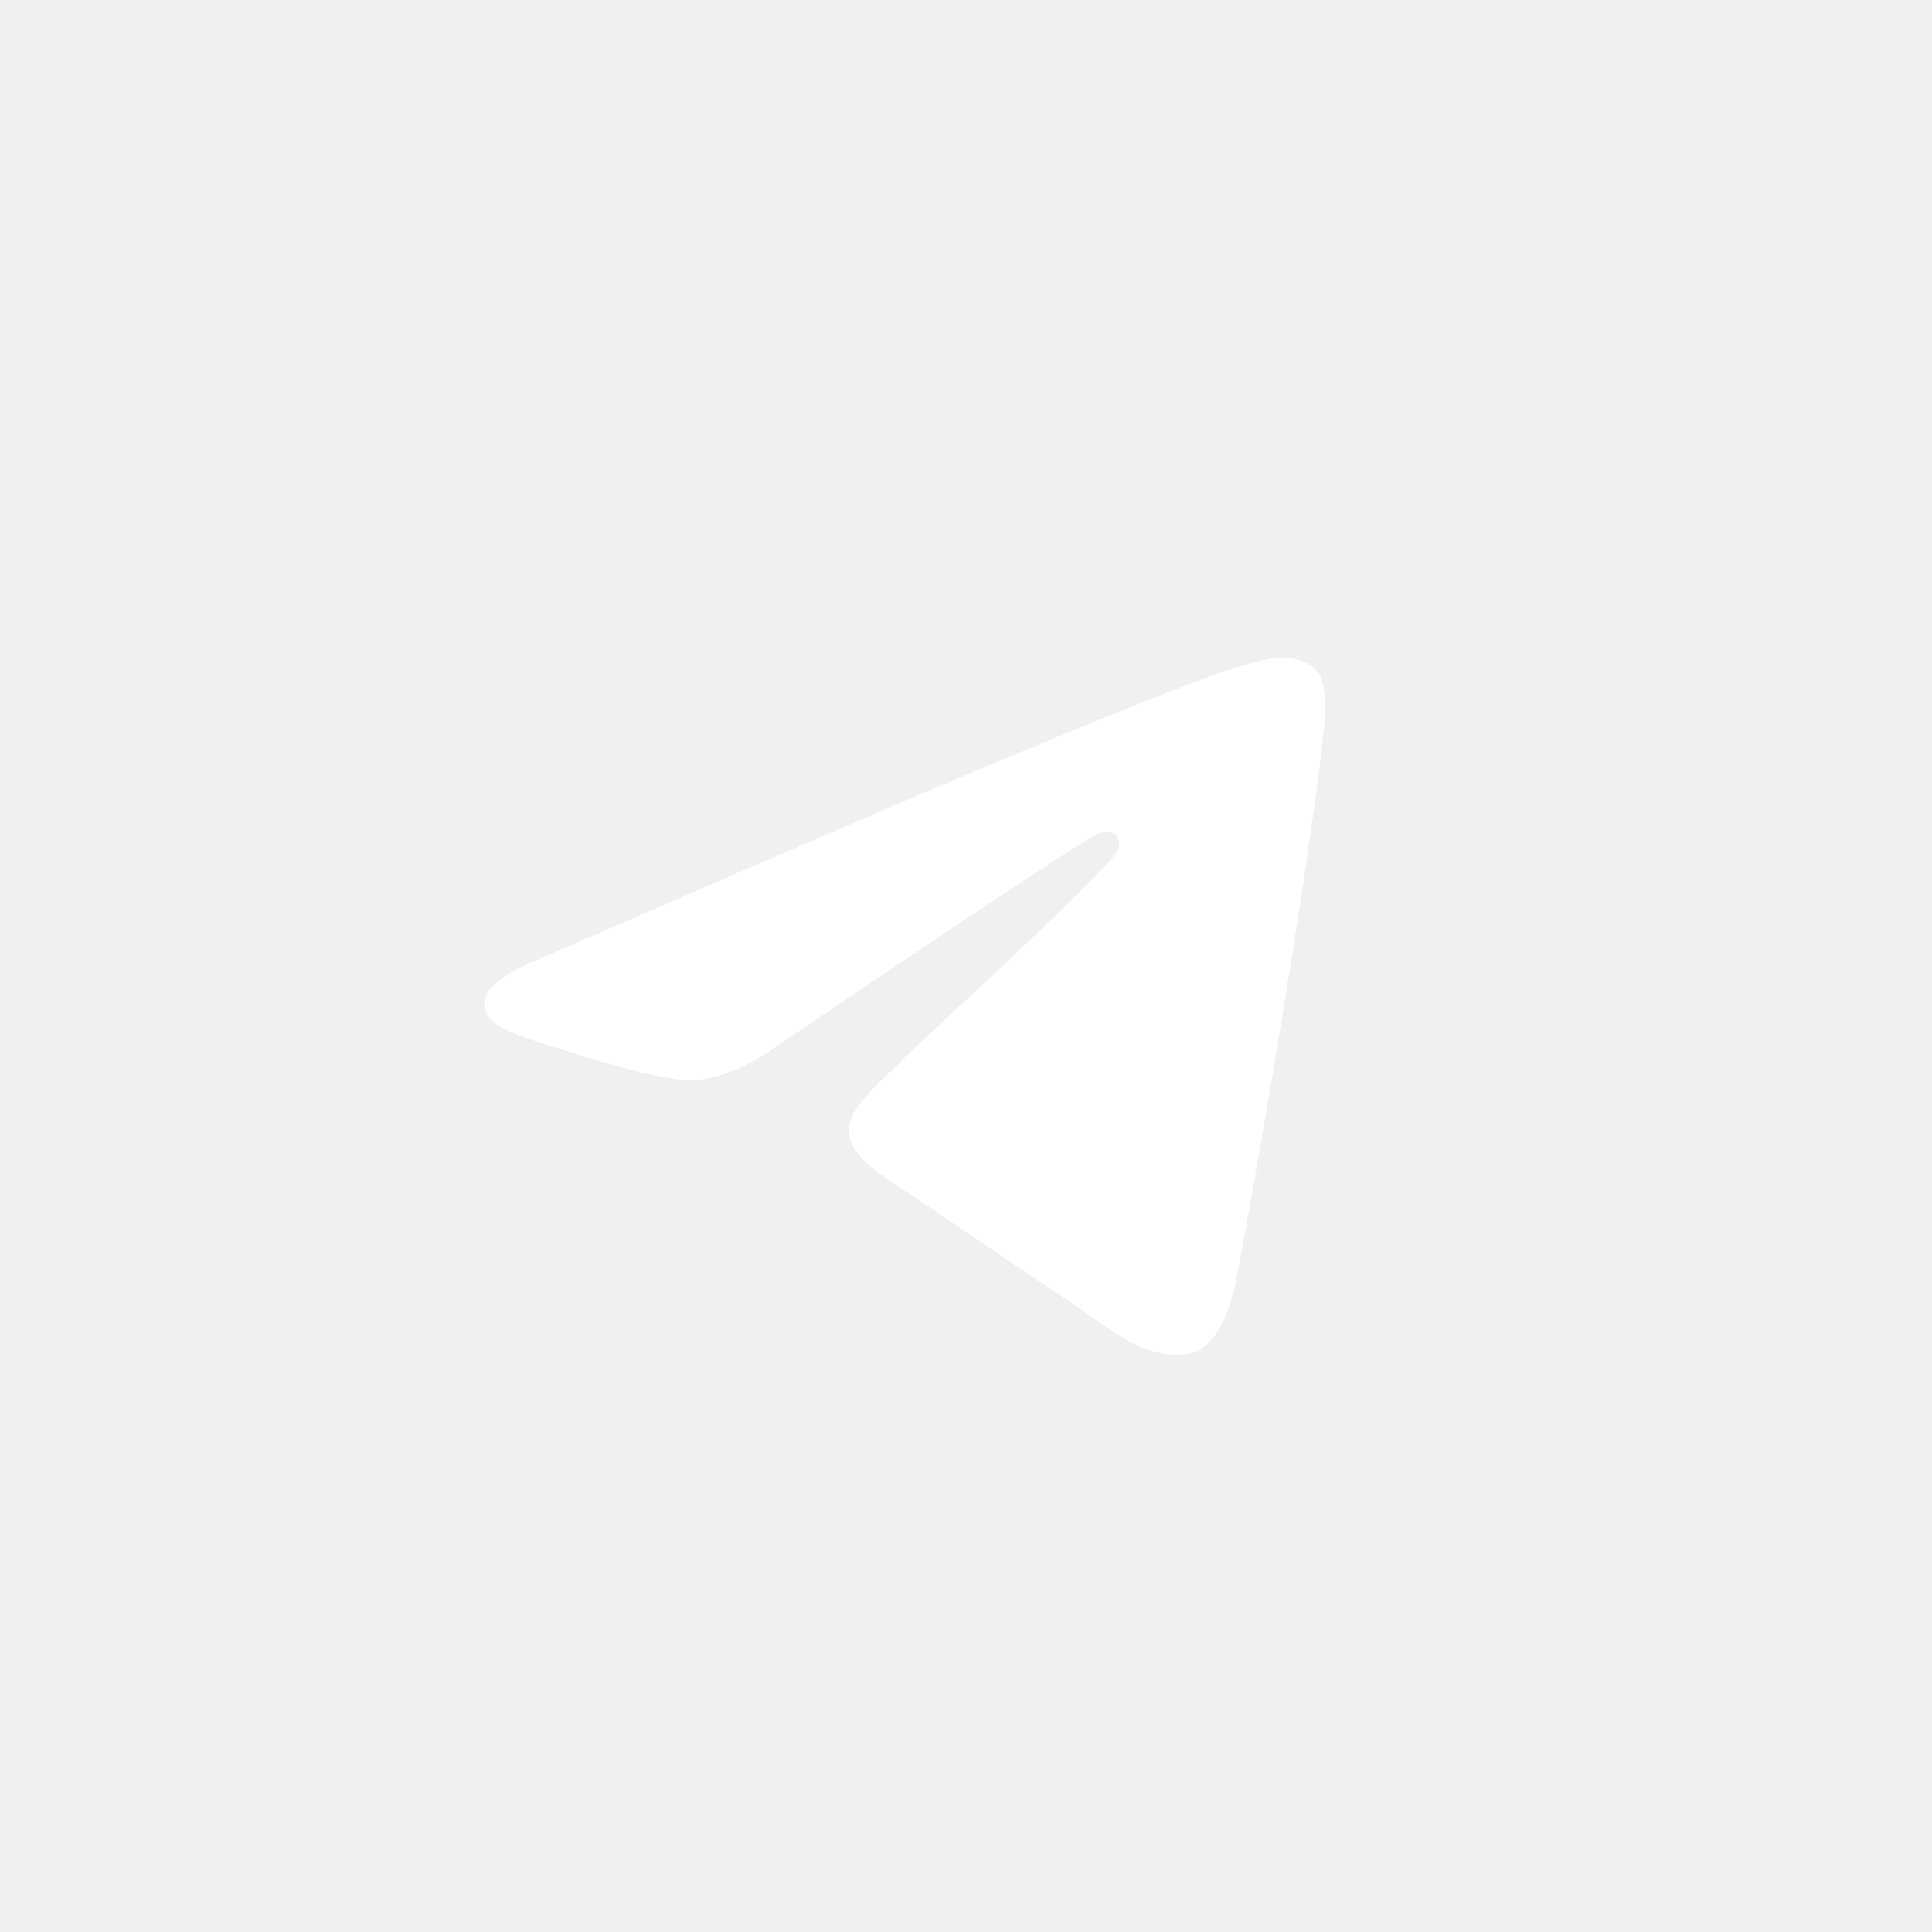
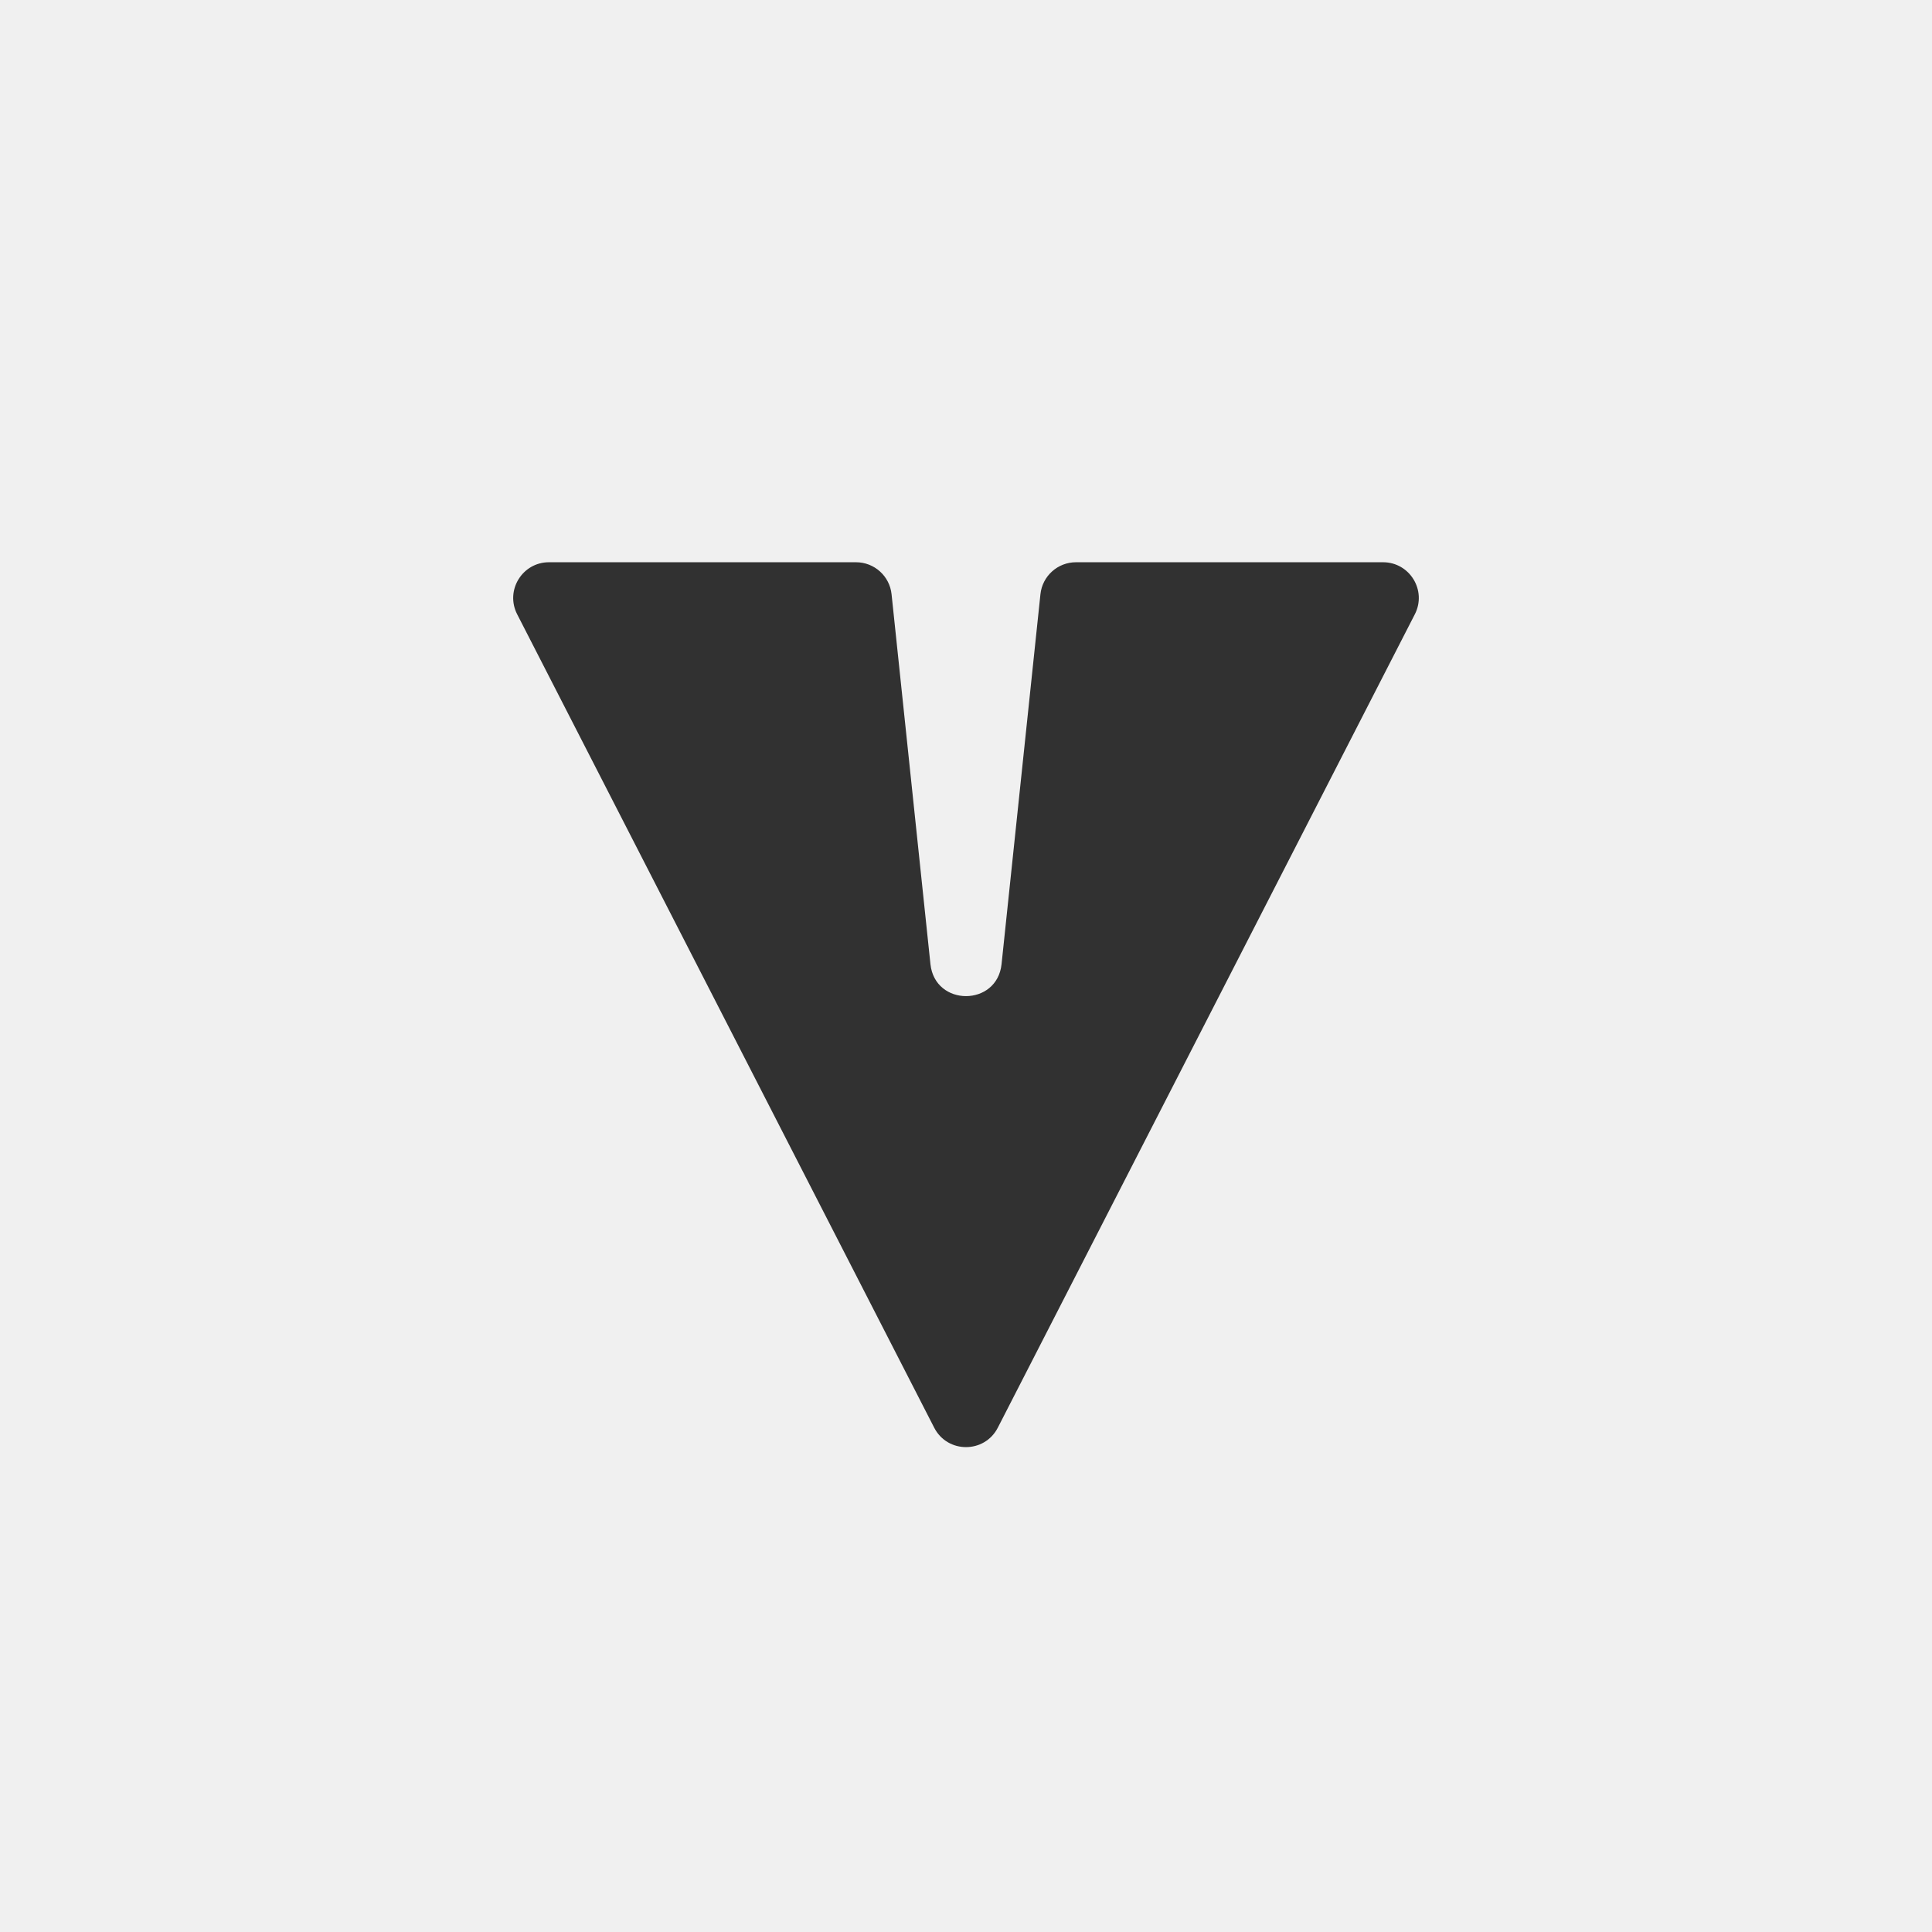
<svg xmlns="http://www.w3.org/2000/svg" width="1024px" height="1024px" viewBox="0 0 1024 1024" version="1.1">
  <g id="Plane" stroke="none" fill="none" fill-rule="nonzero">
-     <path d="M287.316,507.667 C406.985,455.529 486.783,421.156 526.71,404.549 C640.71,357.133 664.399,348.896 679.838,348.621 C683.234,348.564 690.827,349.406 695.745,353.397 C699.898,356.766 701.041,361.318 701.587,364.513 C702.134,367.708 702.815,374.986 702.274,380.673 C696.096,445.583 669.365,603.102 655.766,675.802 C650.012,706.564 638.681,716.879 627.712,717.888 C603.874,720.082 585.772,702.134 562.683,686.999 C526.554,663.316 506.143,648.573 471.073,625.462 C430.544,598.754 456.817,584.075 479.915,560.085 C485.96,553.806 590.993,458.271 593.025,449.604 C593.28,448.52 593.516,444.48 591.115,442.347 C588.715,440.213 585.173,440.943 582.616,441.523 C578.993,442.345 521.275,480.494 409.465,555.97 C393.082,567.219 378.243,572.701 364.948,572.413 C350.291,572.097 322.097,564.126 301.137,557.313 C275.43,548.956 254.998,544.538 256.777,530.346 C257.704,522.954 267.883,515.394 287.316,507.667 Z" id="Path-3" fill="#FFFFFF" />
+     <path d="M274.111 325.582C267.648 312.977 276.805 298 290.974 298H453.704C463.402 298 471.535 305.321 472.549 314.963L493.156 511.001C495.533 533.619 528.469 533.619 530.847 511.001L551.453 314.963C552.467 305.321 560.6 298 570.299 298H733.031C747.198 298 756.351 312.977 749.889 325.582L528.865 756.695C521.821 770.435 502.181 770.435 495.138 756.695L274.111 325.582Z" fill="#313131" />
  </g>
</svg>
